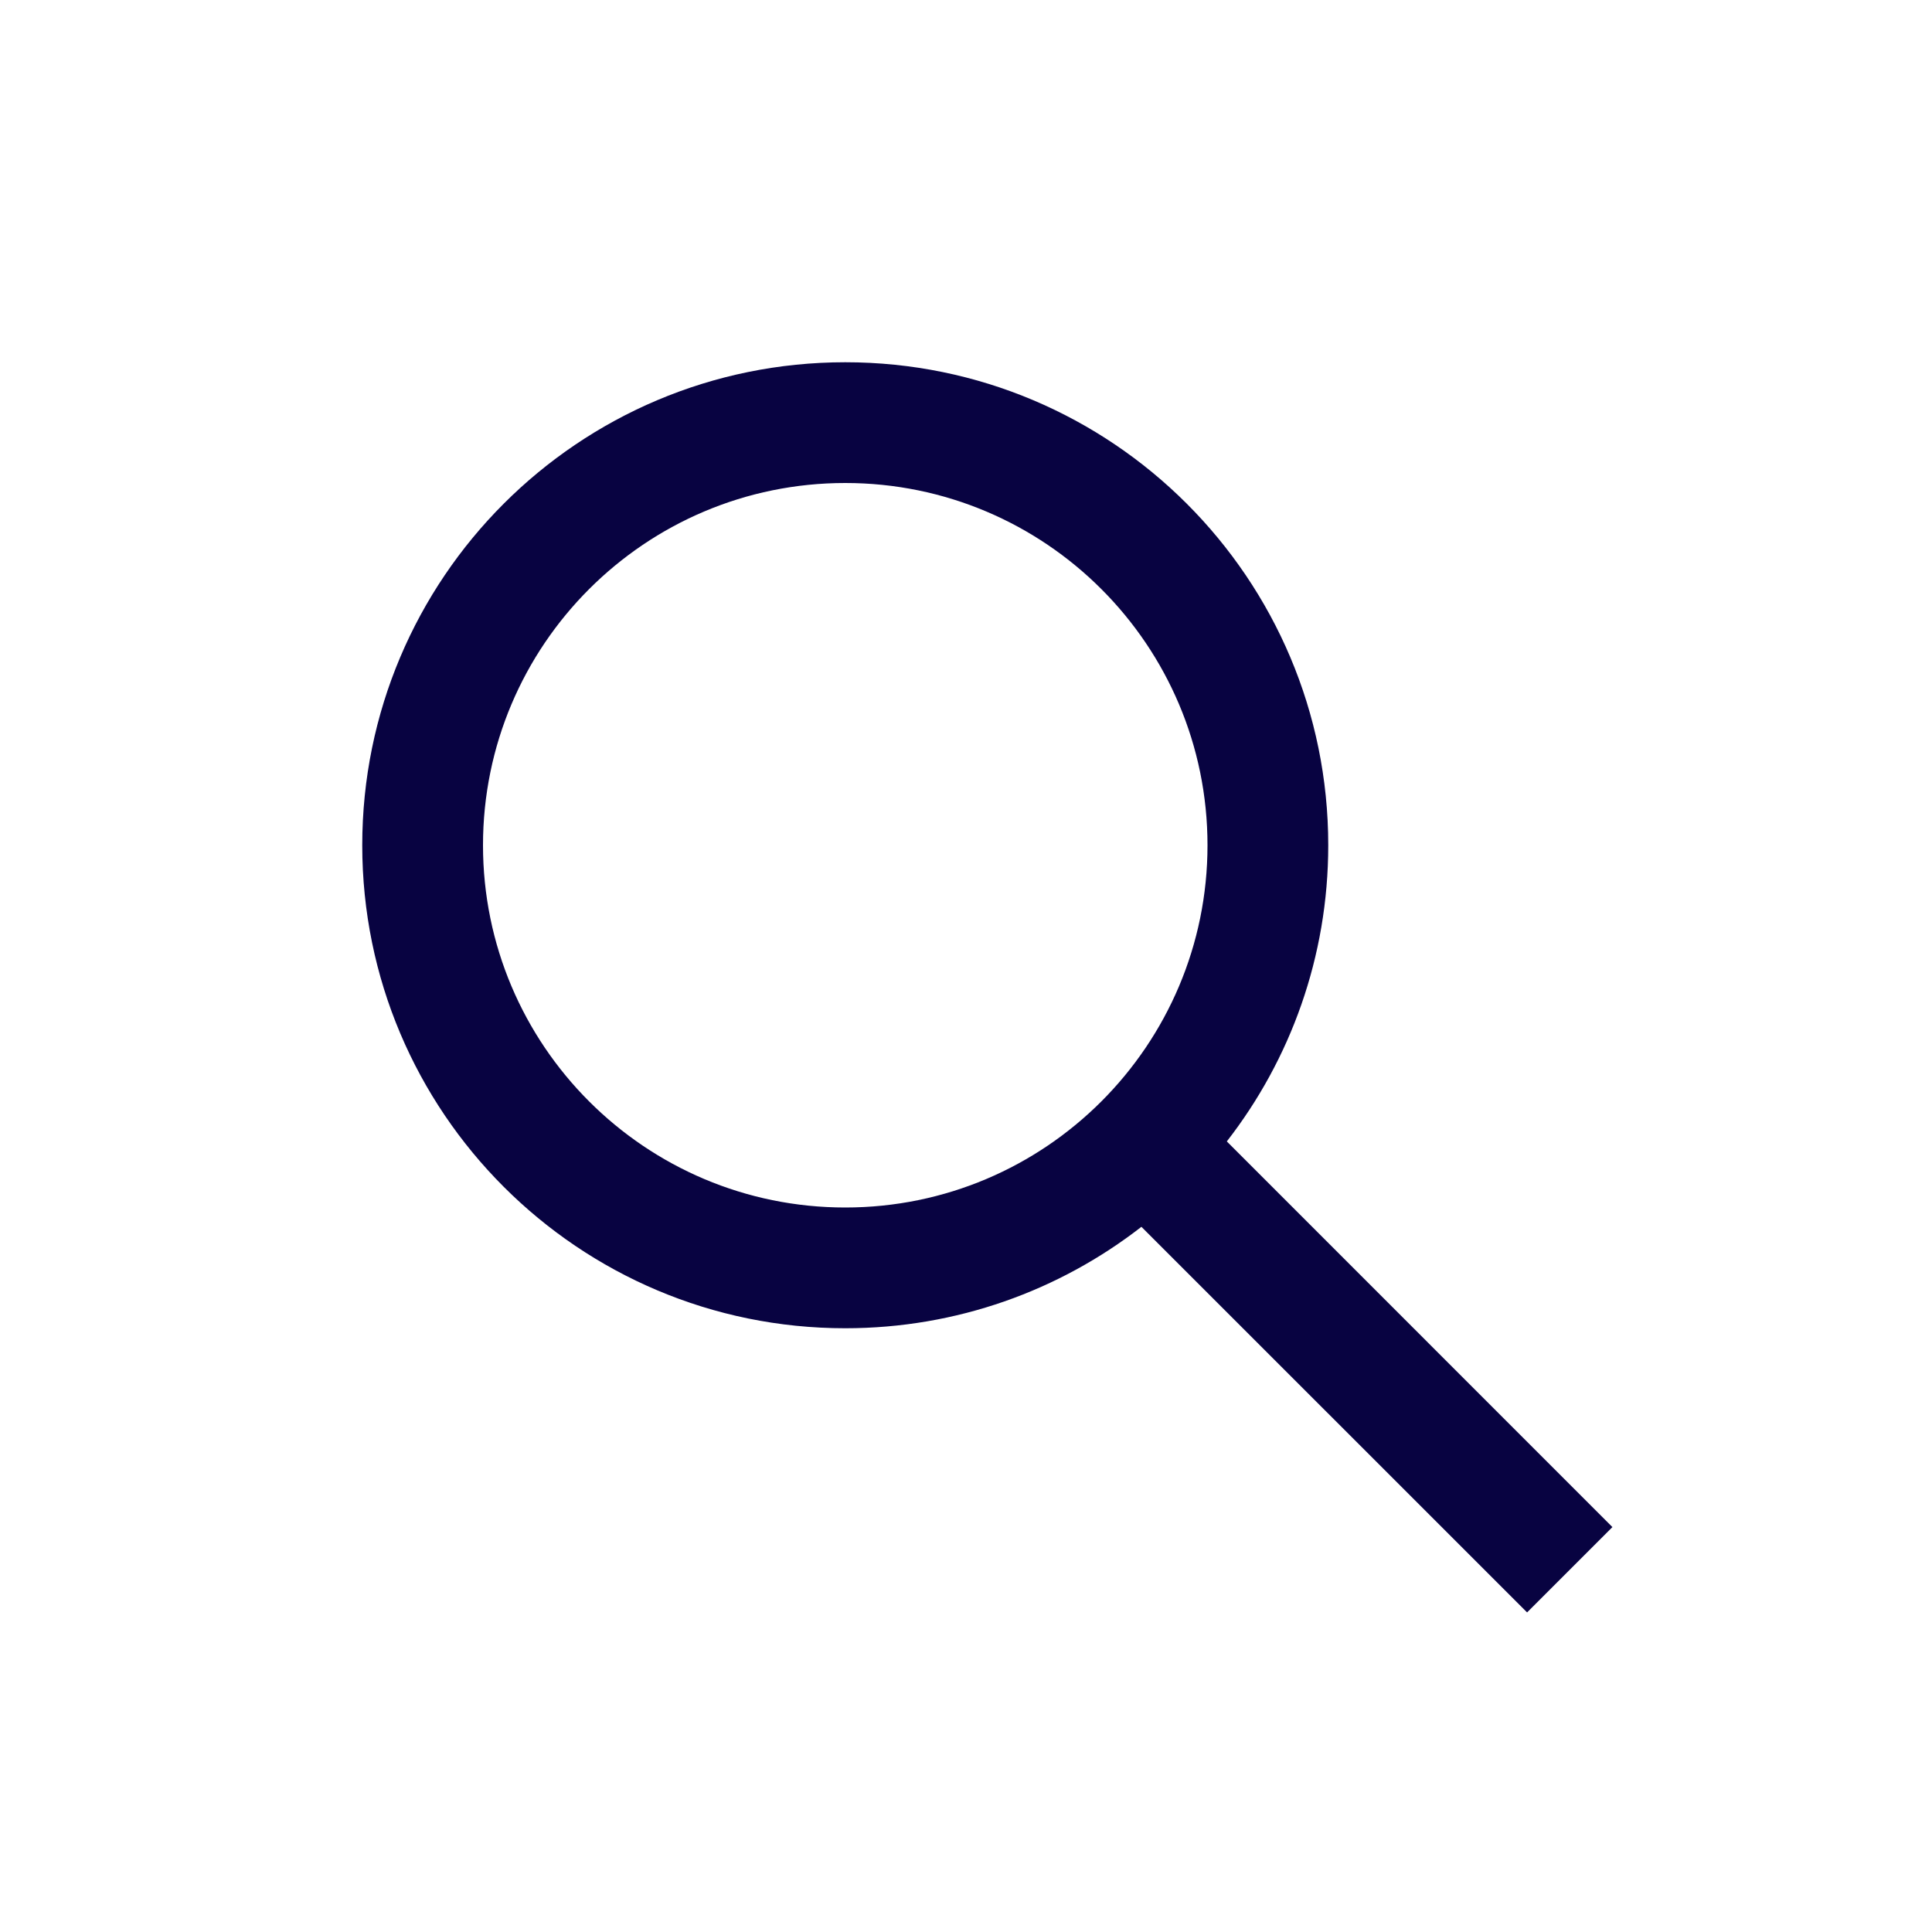
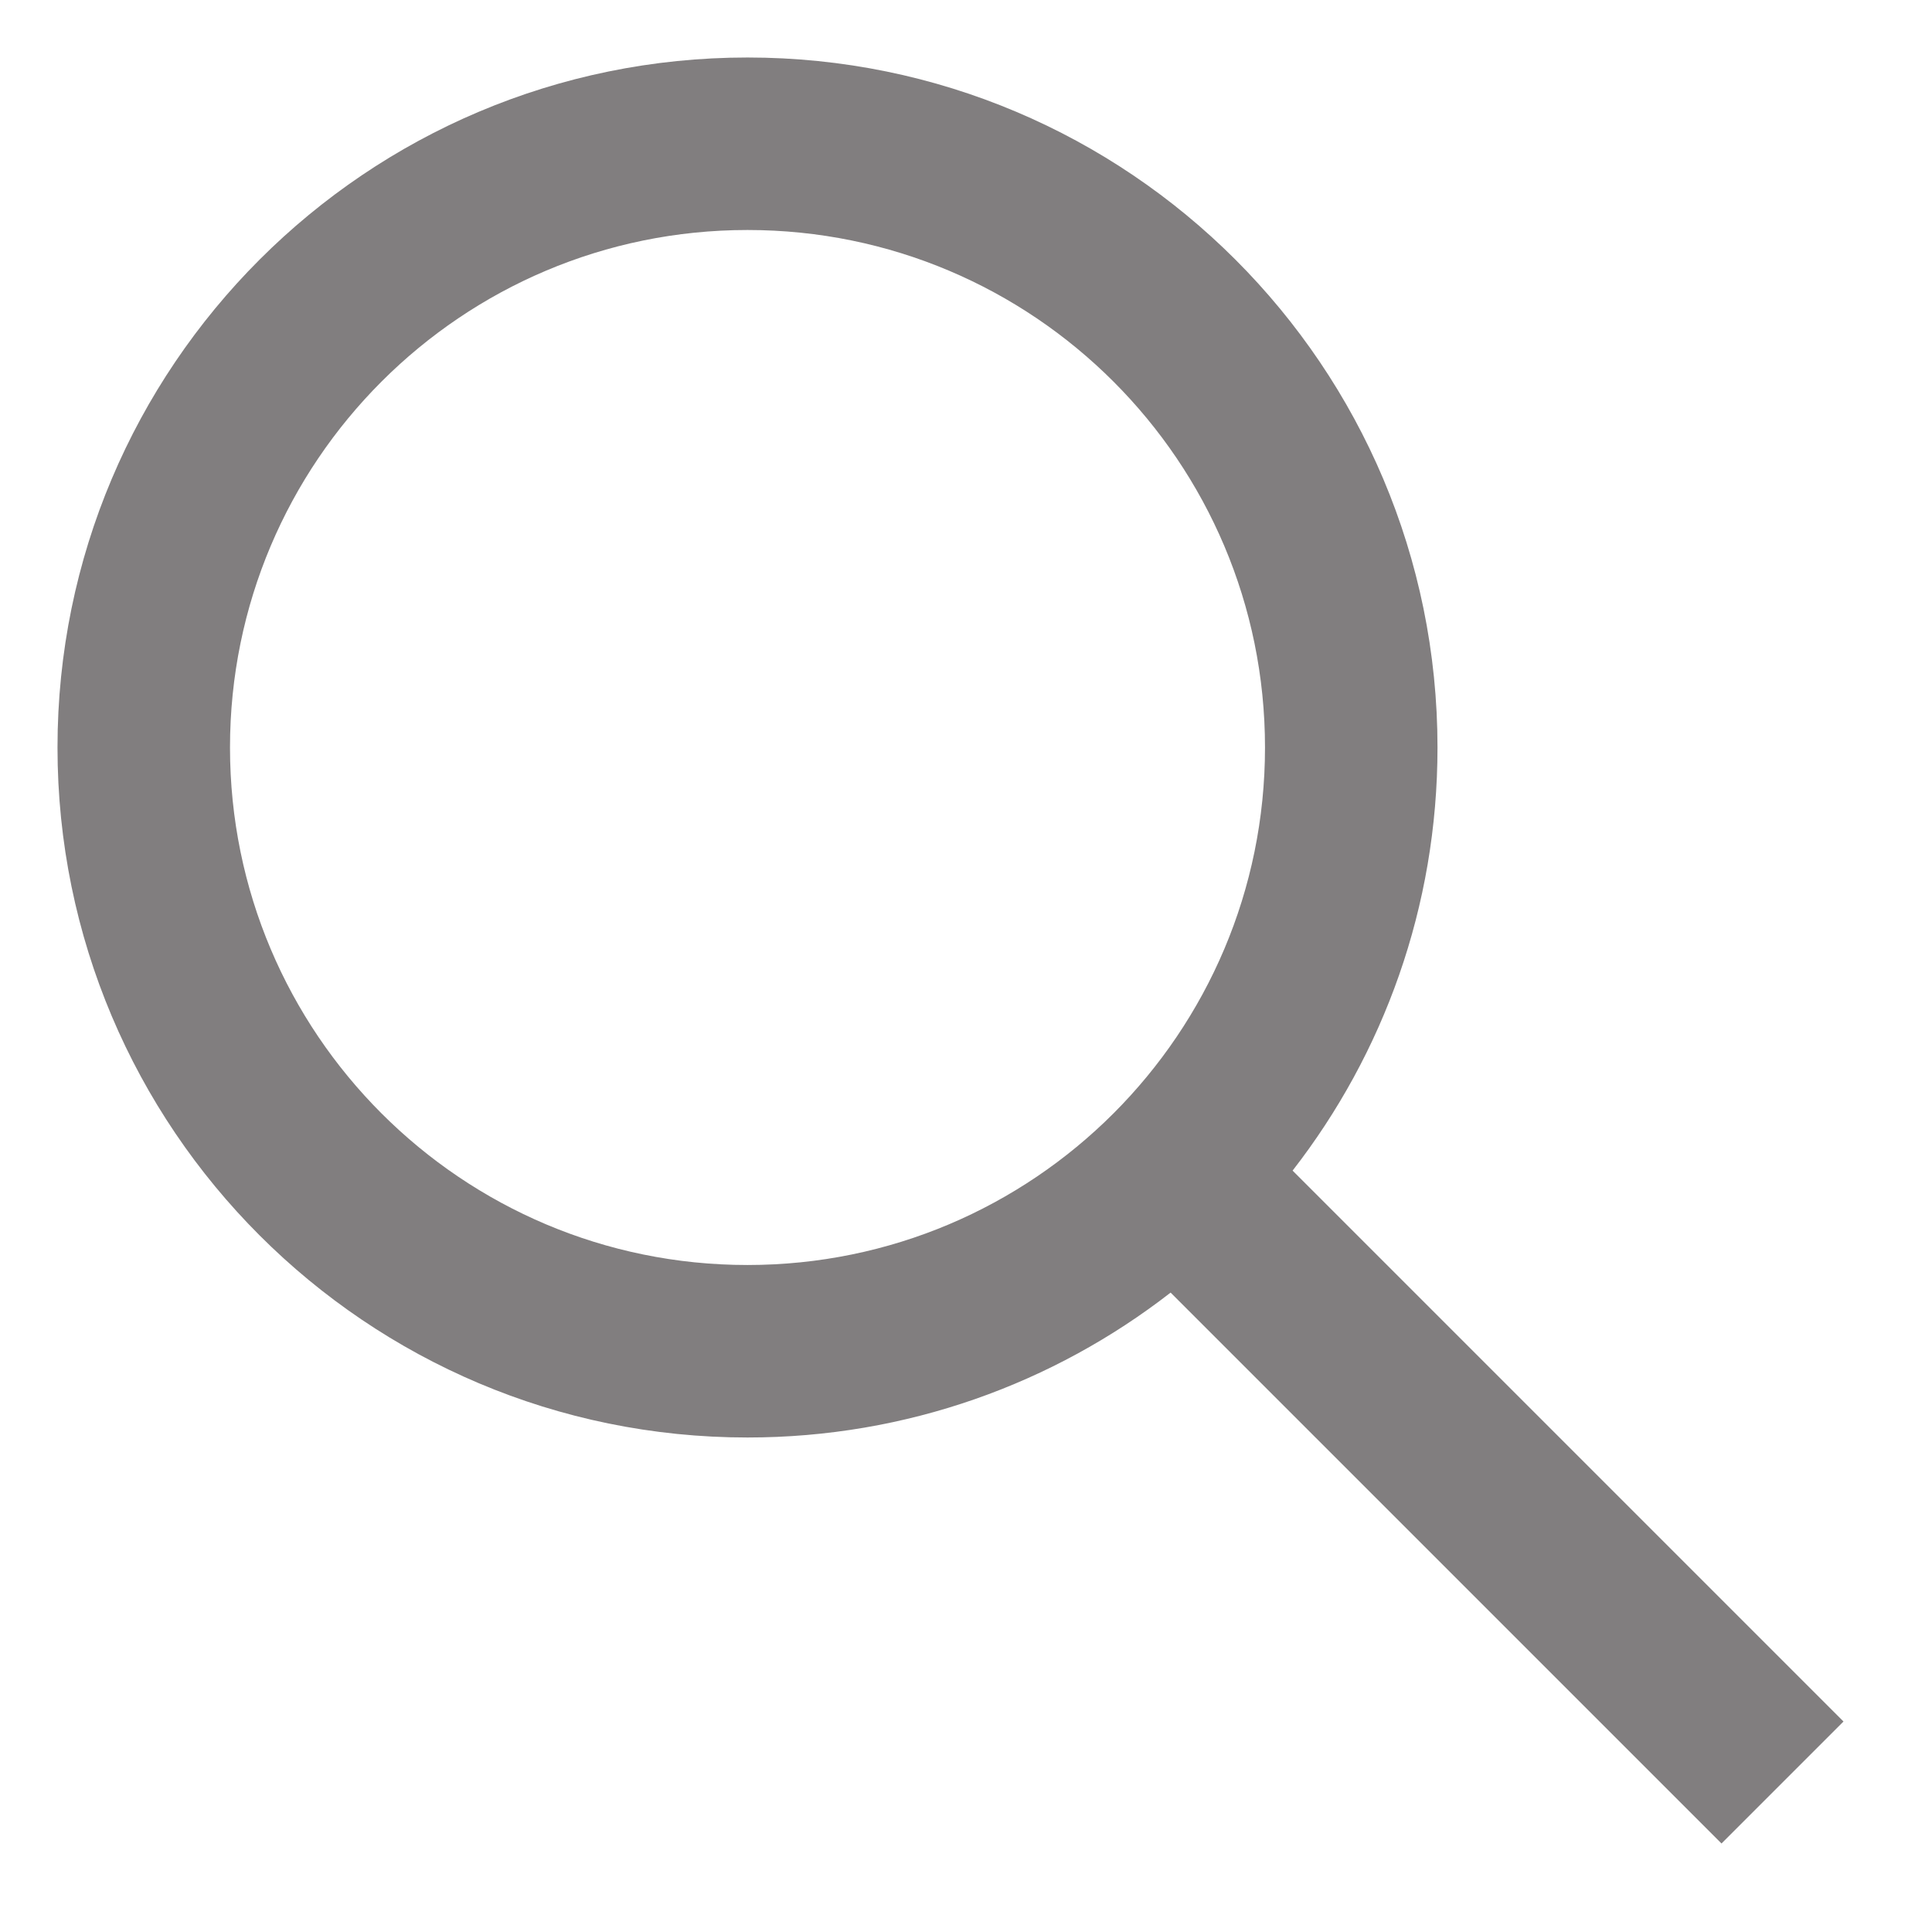
- <svg xmlns="http://www.w3.org/2000/svg" width="800px" height="800px" viewBox="0 0 24 24" fill="none">
-   <path fill-rule="evenodd" clip-rule="evenodd" d="M15 10.5C15 12.985 12.985 15 10.5 15C8.015 15 6 12.985 6 10.5C6 8.015 8.015 6 10.5 6C12.985 6 15 8.015 15 10.5ZM14.179 15.24C13.163 16.03 11.886 16.5 10.5 16.5C7.186 16.5 4.5 13.814 4.5 10.5C4.5 7.186 7.186 4.5 10.5 4.5C13.814 4.5 16.5 7.186 16.5 10.5C16.5 11.886 16.03 13.163 15.24 14.179L20.03 18.97L18.97 20.03L14.179 15.24Z" fill="#080341" />
+ <svg xmlns="http://www.w3.org/2000/svg" width="21" height="21" viewBox="0 0 21 21" fill="none">
+   <path fill-rule="evenodd" clip-rule="evenodd" d="M13.75 8.125C13.75 11.232 11.232 13.75 8.125 13.75C5.018 13.75 2.5 11.232 2.5 8.125C2.5 5.018 5.018 2.5 8.125 2.5C11.232 2.5 13.75 5.018 13.75 8.125ZM12.724 14.05C11.454 15.037 9.858 15.625 8.125 15.625C3.983 15.625 0.625 12.267 0.625 8.125C0.625 3.983 3.983 0.625 8.125 0.625C12.267 0.625 15.625 3.983 15.625 8.125C15.625 9.858 15.037 11.454 14.05 12.724L20.038 18.712L18.712 20.038L12.724 14.05Z" fill="#817E7F" />
</svg>
